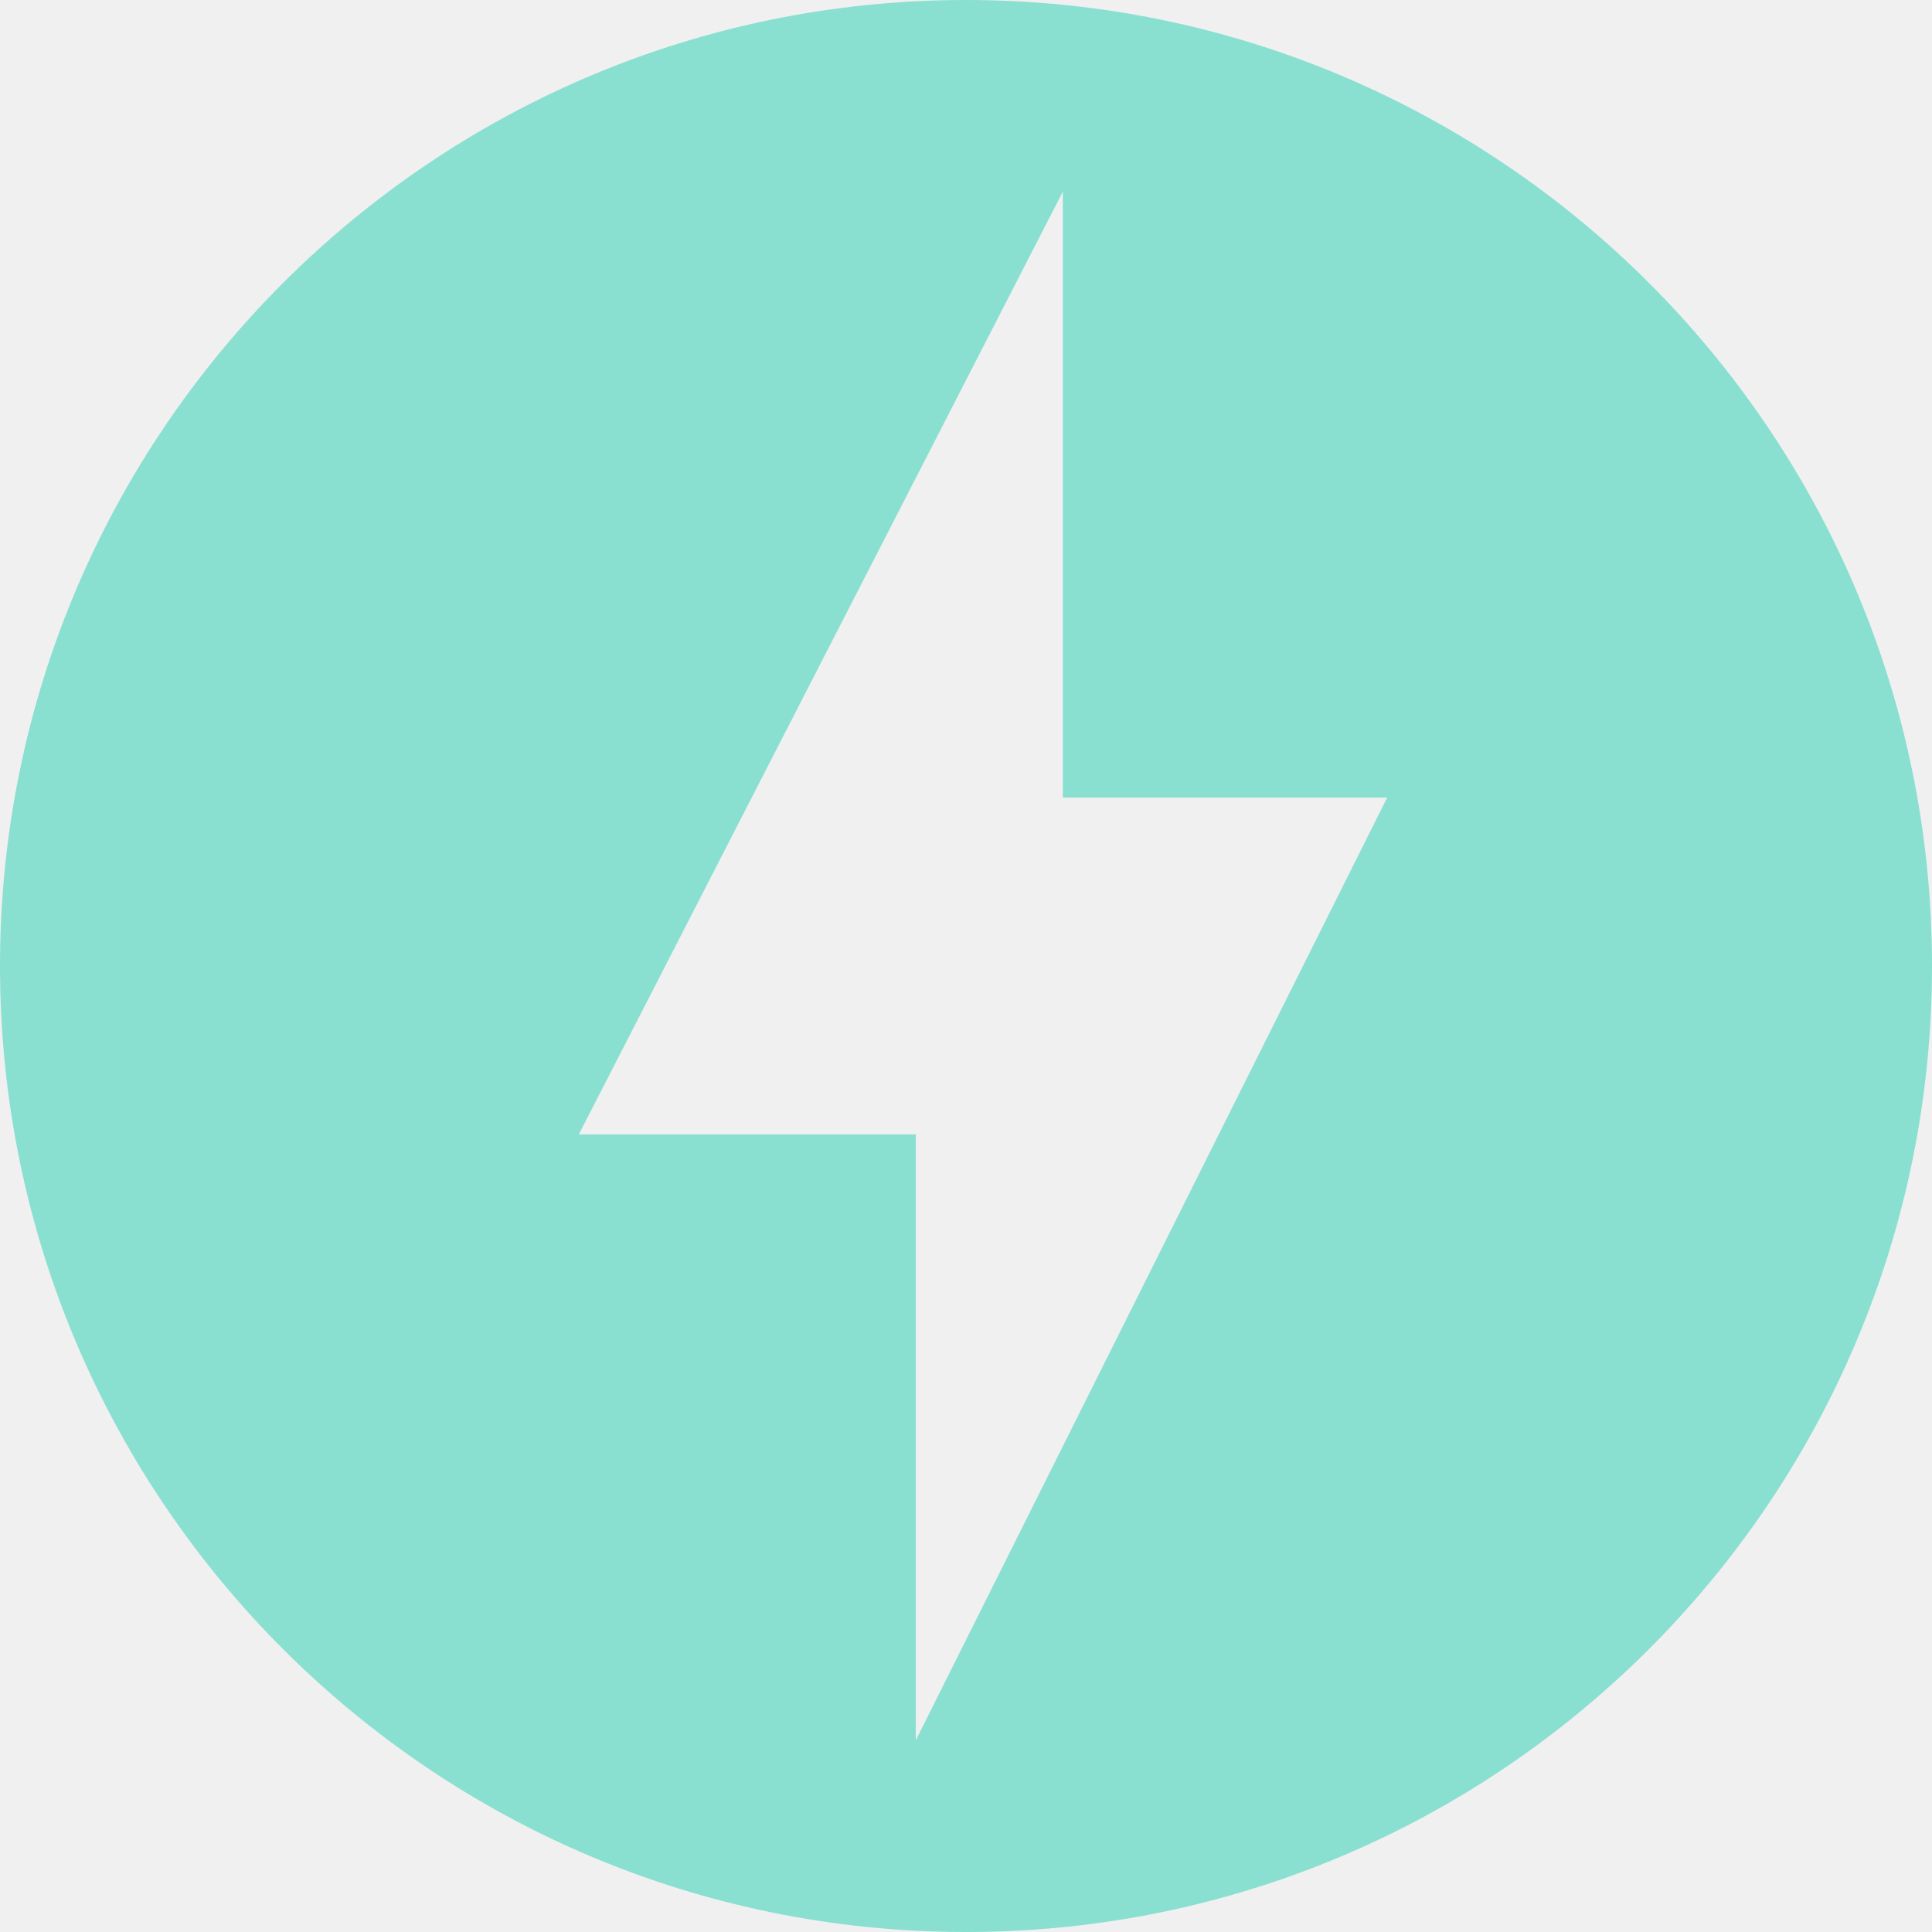
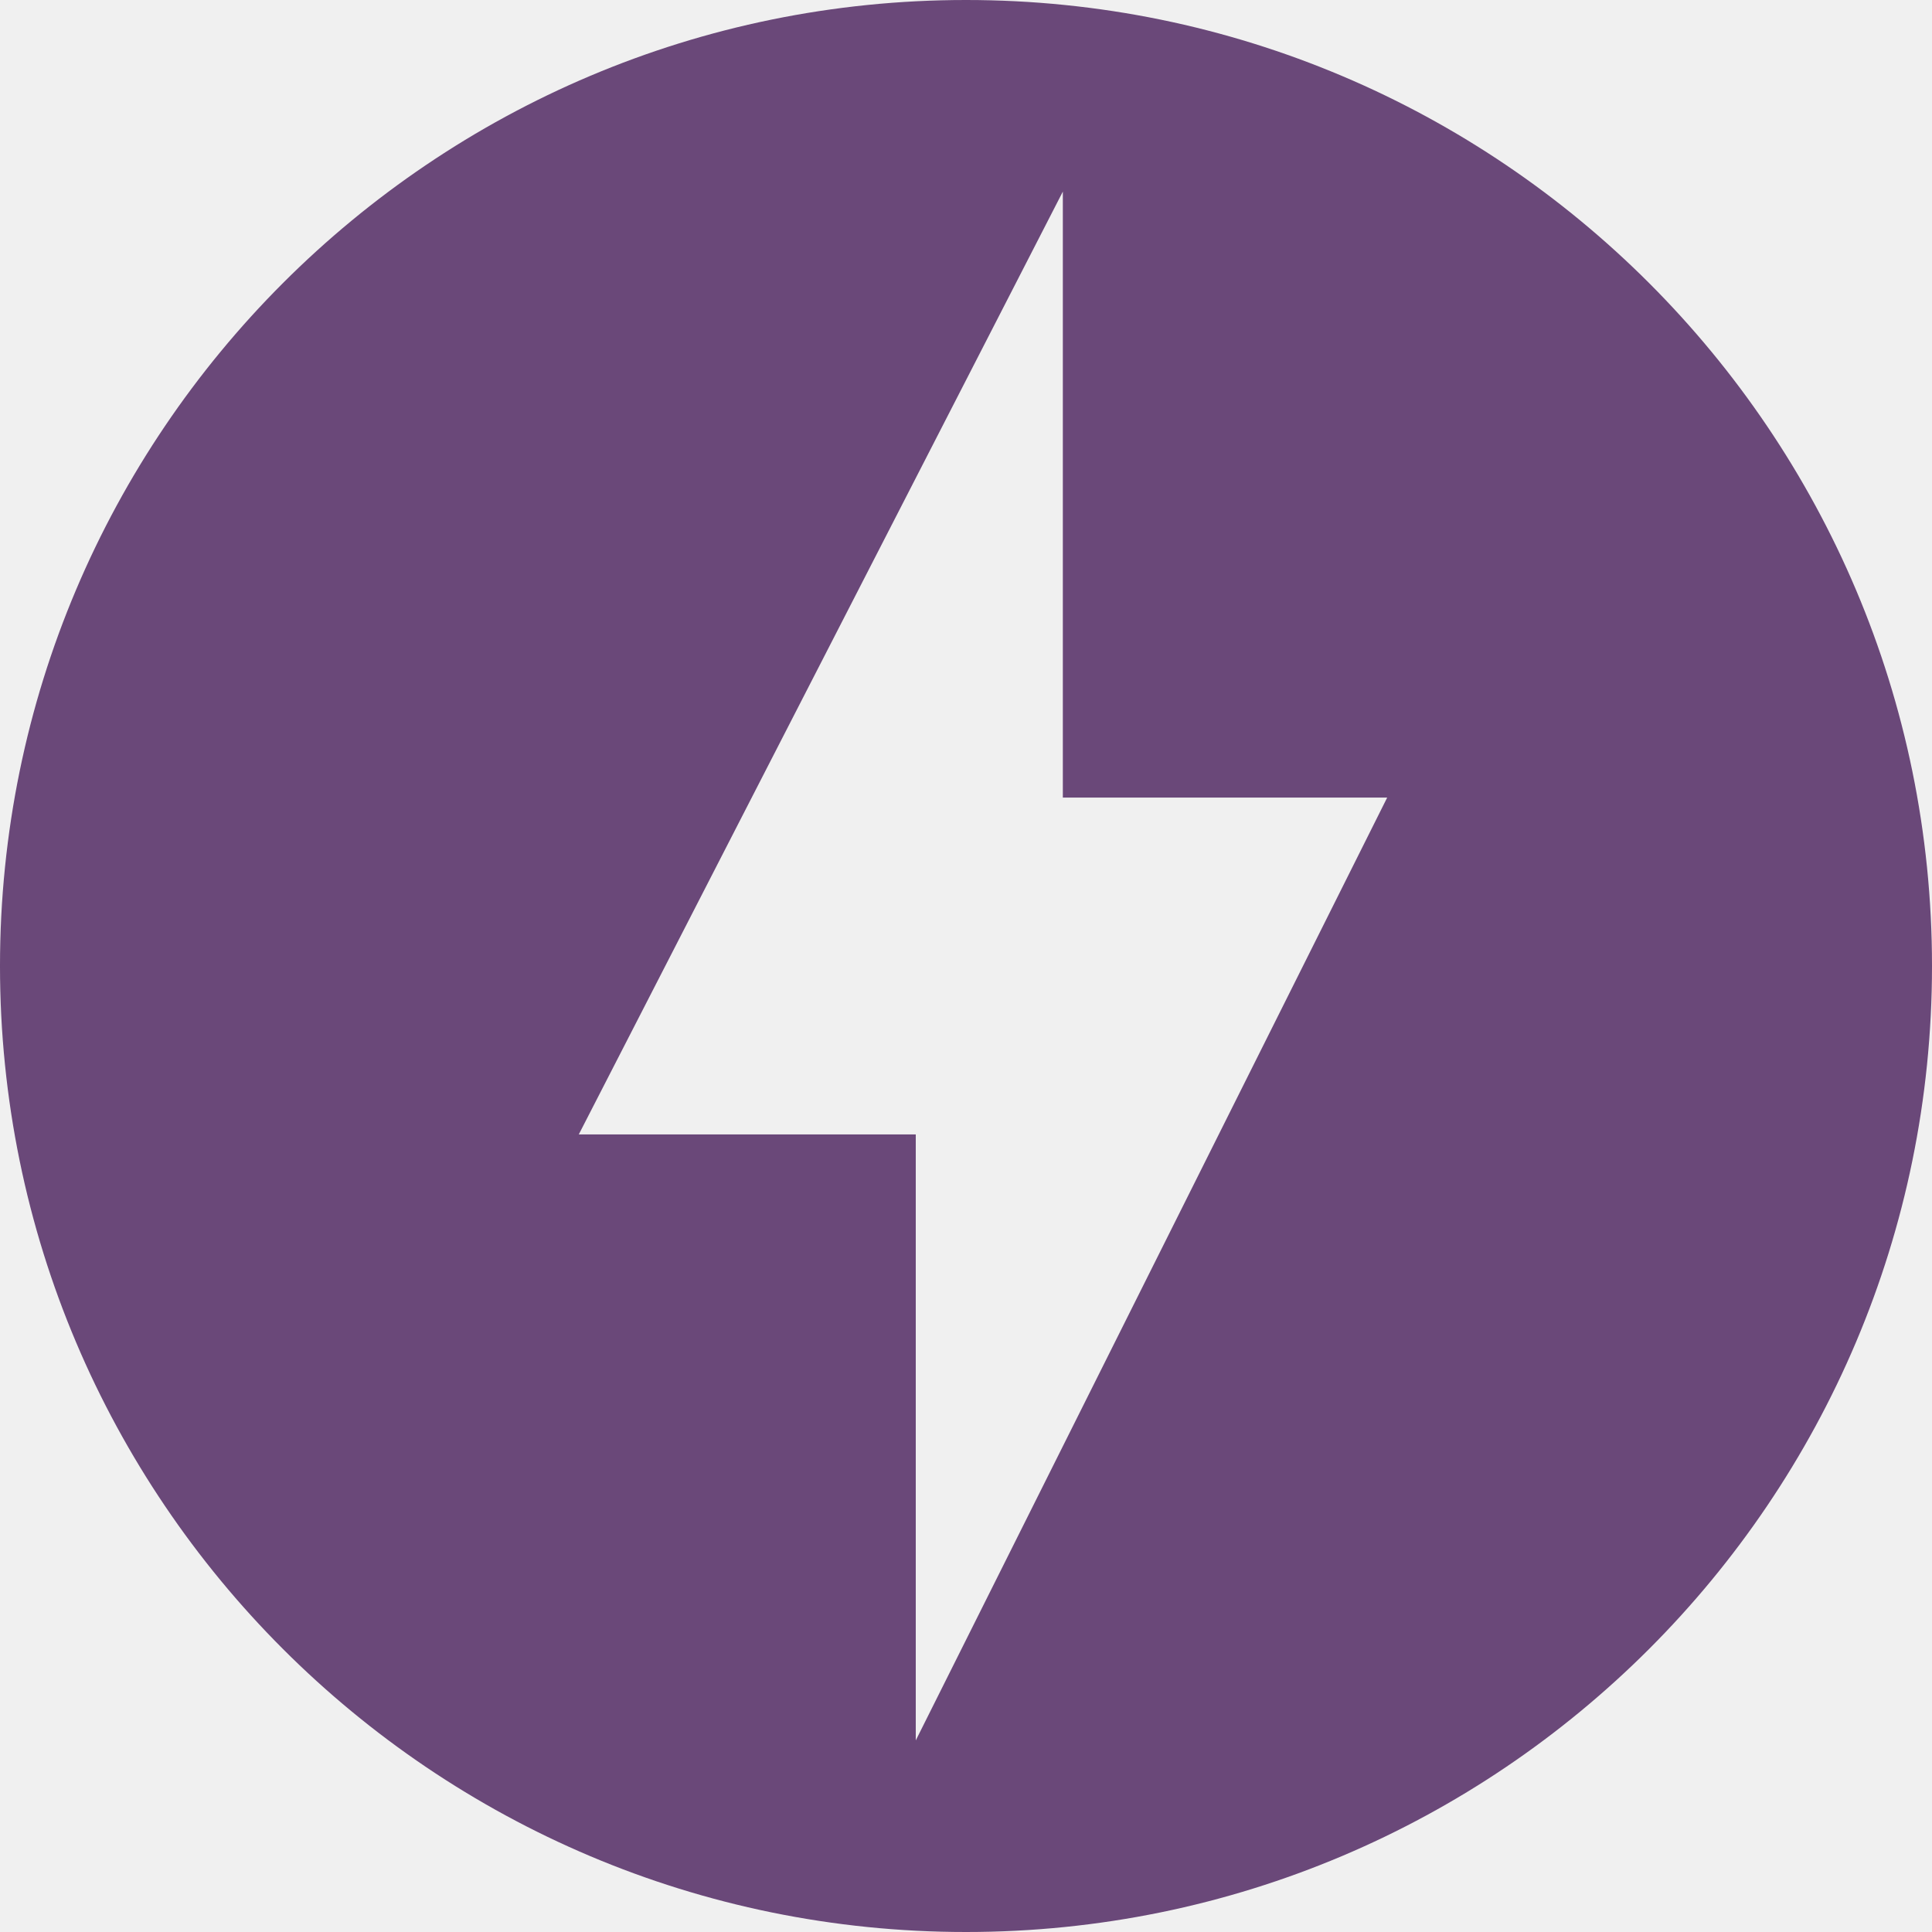
<svg xmlns="http://www.w3.org/2000/svg" width="104" height="104" viewBox="0 0 104 104" fill="none">
-   <g clip-path="url(#clip0_17_20)">
-     <path d="M52 0C23.292 0 0 23.292 0 52C0 80.717 23.292 104 52 104C80.713 104 104 80.717 104 52C104 23.292 80.717 0 52 0ZM49.296 93.687V61.065H31.157L57.213 10.313V42.935H74.672L49.296 93.687Z" fill="#5DD9C2" fill-opacity="0.7" />
+   <g clip-path="url(#clip0_4_24)">
+     <mask id="mask0_4_24" style="mask-type:luminance" maskUnits="userSpaceOnUse" x="0" y="0" width="104" height="104">
+       <path d="M104 0H0V104H104V0Z" fill="white" />
+     </mask>
+     <g mask="url(#mask0_4_24)">
+       <path d="M52 0C23.292 0 0 23.292 0 52C0 80.717 23.292 104 52 104C80.713 104 104 80.717 104 52C104 23.292 80.717 0 52 0ZM49.296 93.687V61.065H31.157L57.213 10.313V42.935H74.672L49.296 93.687Z" fill="#310047" fill-opacity="0.7" />
+     </g>
  </g>
  <defs>
-     <clipPath id="clip0_17_20">
+     <clipPath id="clip0_4_24">
      <rect width="104" height="104" fill="white" />
    </clipPath>
  </defs>
</svg>
